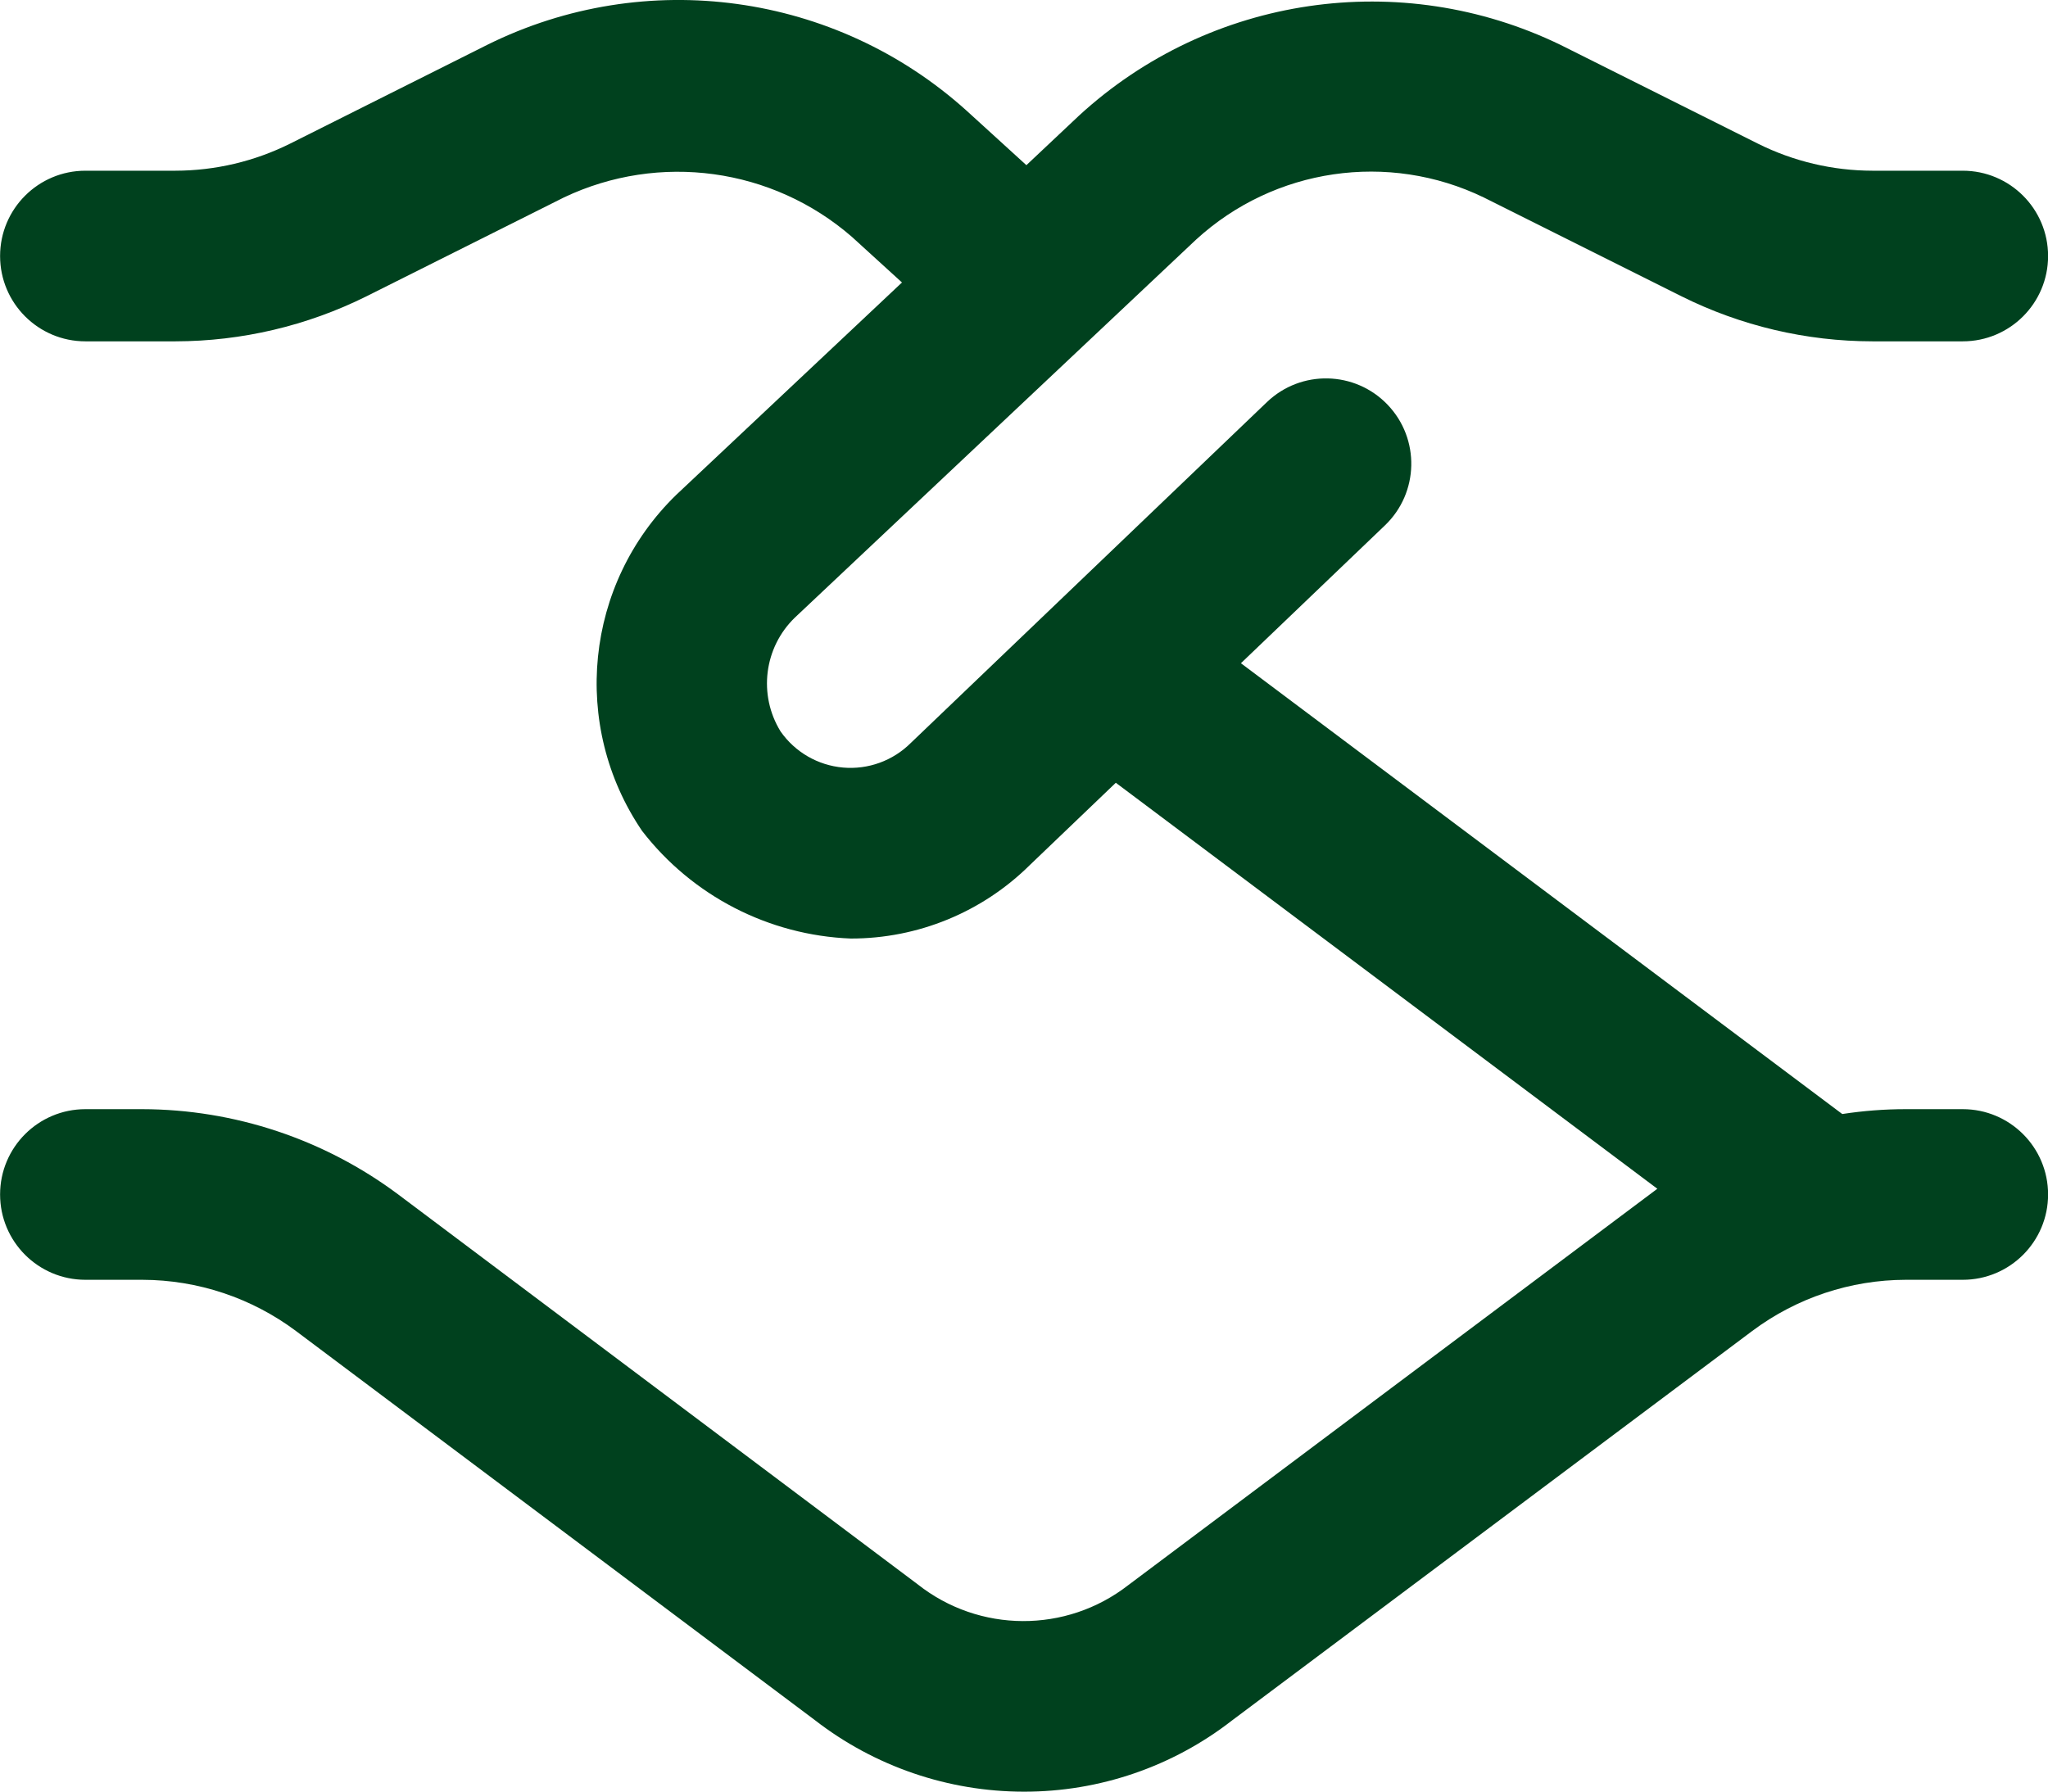
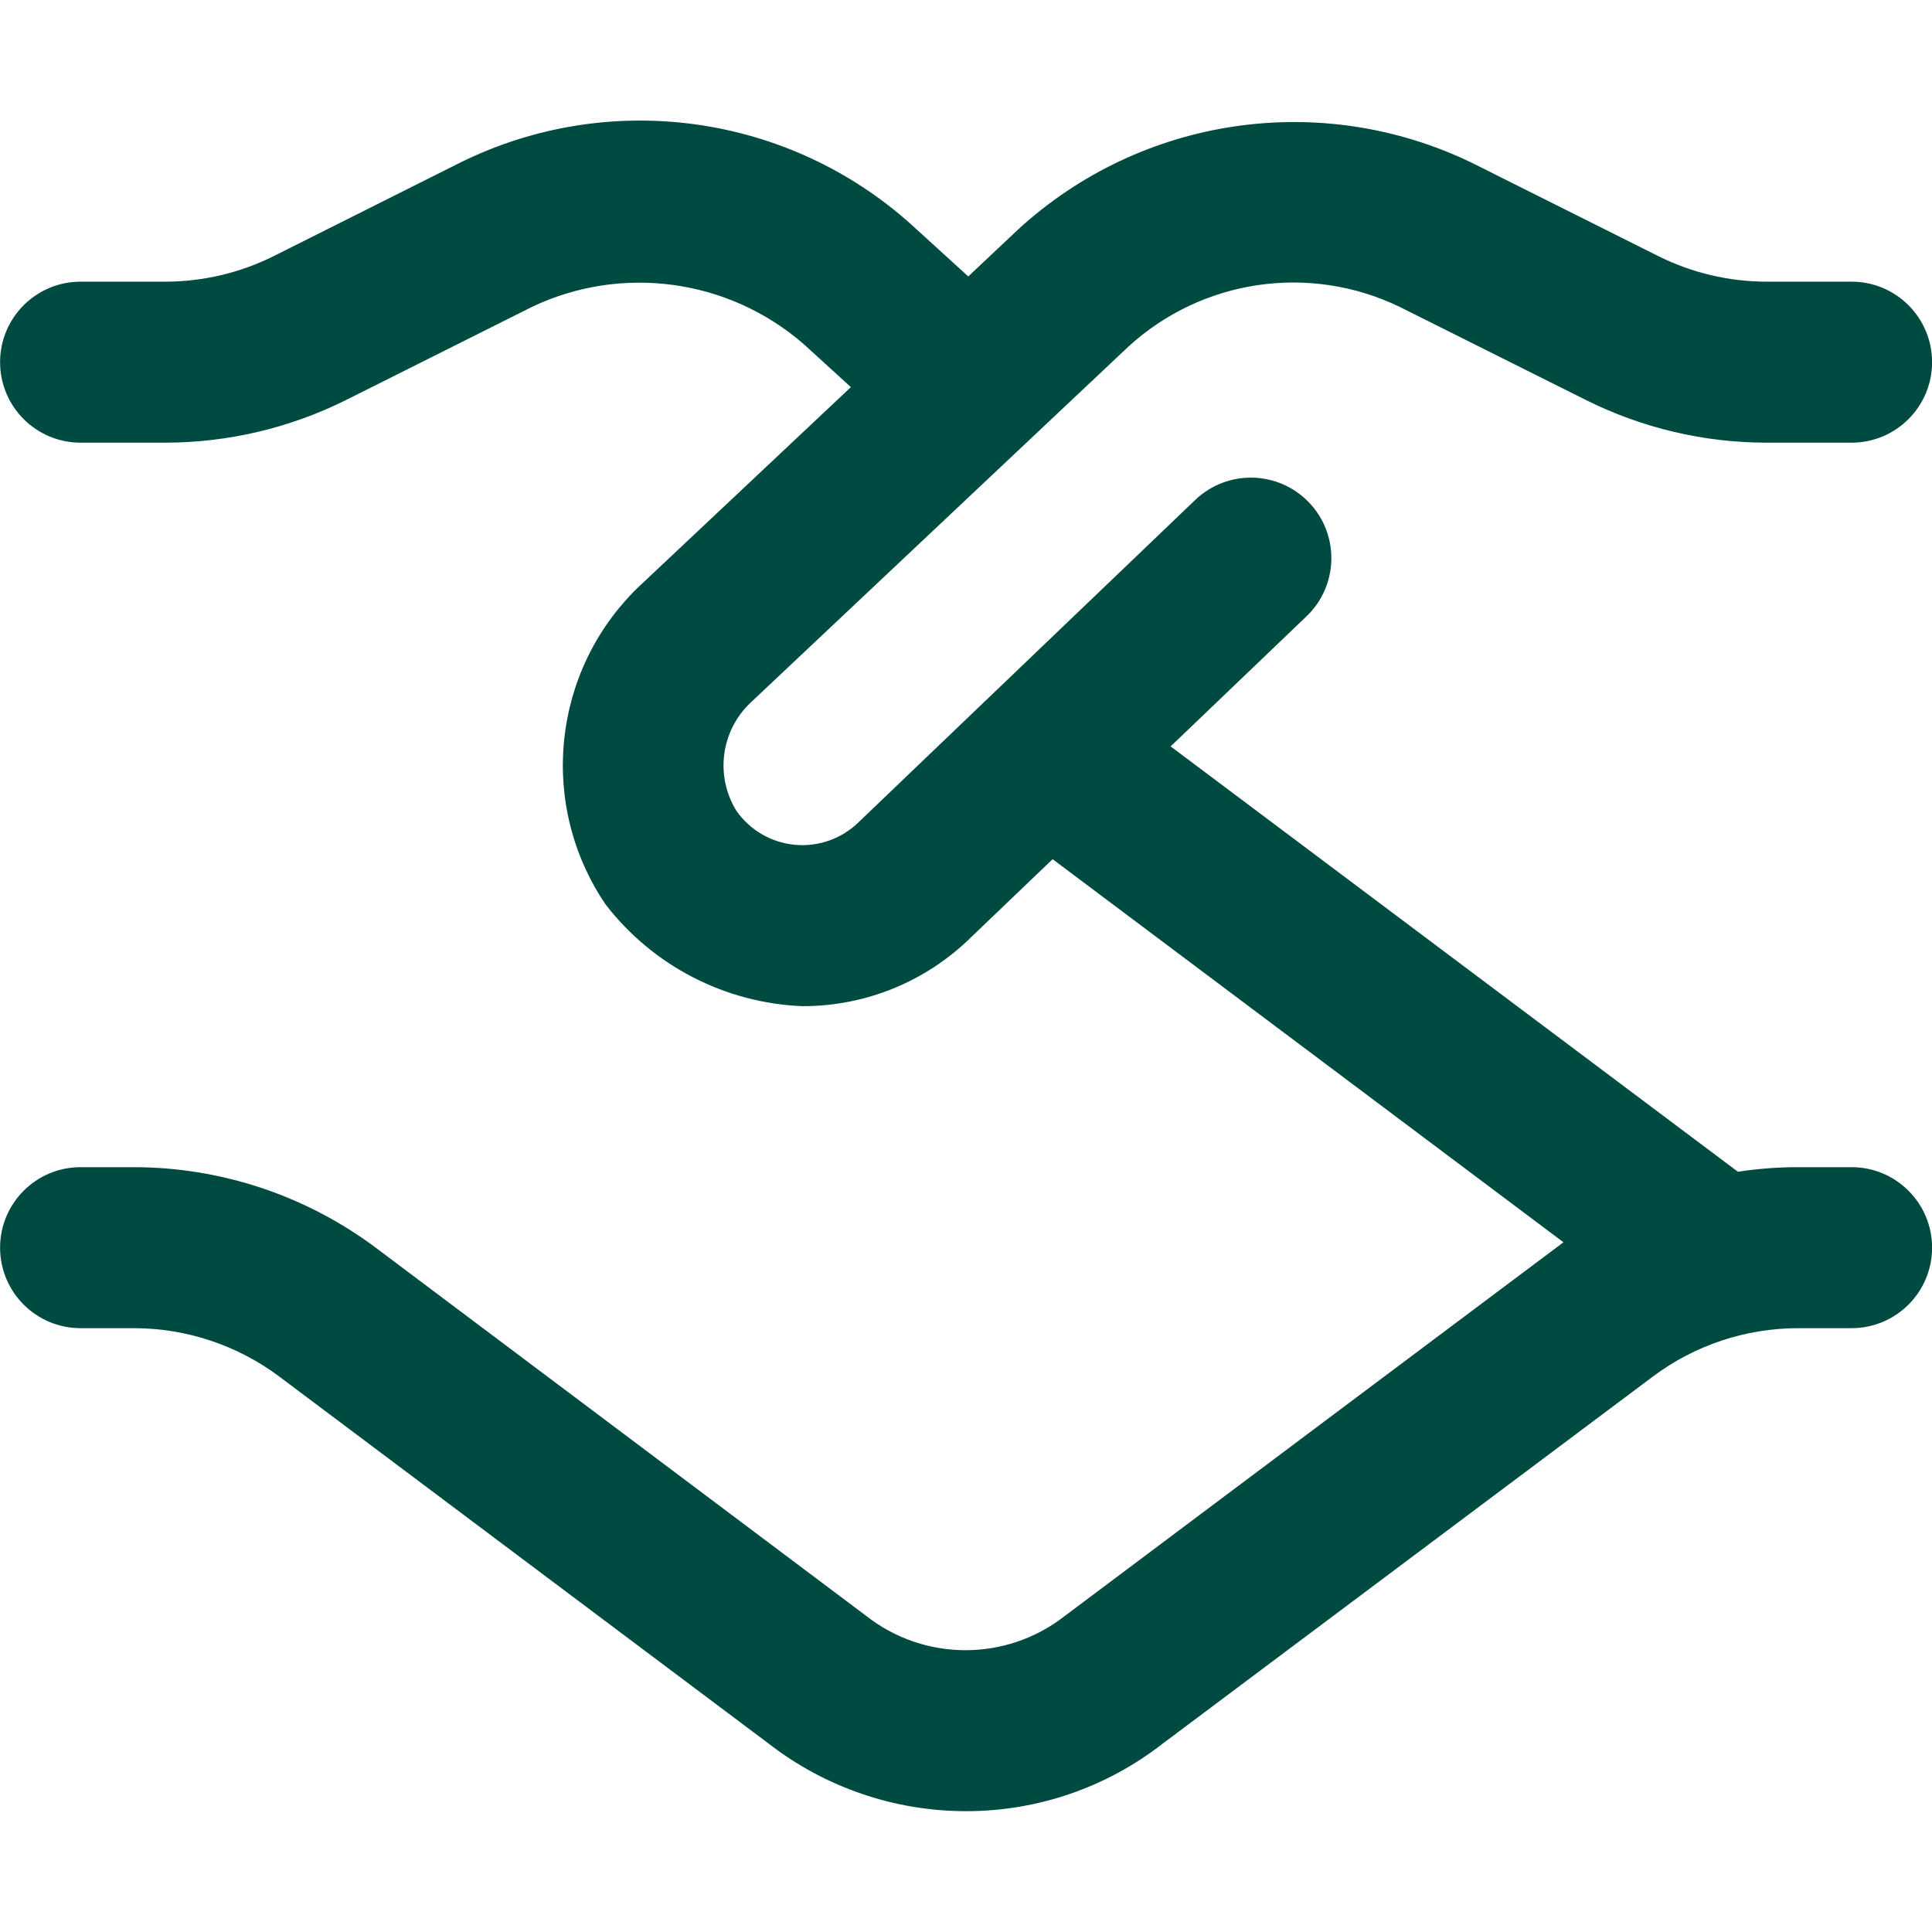
- <svg xmlns="http://www.w3.org/2000/svg" width="24" height="21.003" viewBox="0 0 24 21.003">
-   <g id="Parceiros" transform="translate(0 0)">
-     <path id="handshake" d="M23,15h-.667a4.889,4.889,0,0,0-.745.057L14.541,9.773l1.688-1.616a1,1,0,0,0-1.383-1.445l-4.173,3.995a1,1,0,0,1-1.527-.135,1.074,1.074,0,0,1,.168-1.334l4.7-4.429a3.034,3.034,0,0,1,3.374-.495l2.316,1.158A5.026,5.026,0,0,0,21.942,6H23a1,1,0,1,0,0-2H21.942A3.018,3.018,0,0,1,20.6,3.683L18.286,2.525a5.07,5.07,0,0,0-5.641.828l-.618.582-.7-.638a5.041,5.041,0,0,0-5.617-.773L3.4,3.682A3.026,3.026,0,0,1,2.054,4H1A1,1,0,1,0,1,6H2.056a5.047,5.047,0,0,0,2.236-.527L6.608,4.313a3.11,3.11,0,0,1,3.374.462l.587.535L7.923,7.8a3.08,3.08,0,0,0-.4,3.938A3.253,3.253,0,0,0,9.969,13a2.976,2.976,0,0,0,2.1-.863l1.006-.963,6.346,4.759c-.031.022-6.2,4.646-6.2,4.646a2,2,0,0,1-2.47-.011L4.666,16a5.028,5.028,0,0,0-3-1H1a1,1,0,0,0,0,2h.667a3.018,3.018,0,0,1,1.8.6l6.077,4.558A4,4,0,0,0,12,23a3.961,3.961,0,0,0,2.437-.835L20.533,17.6a3.013,3.013,0,0,1,1.8-.6H23a1,1,0,0,0,0-2Z" transform="translate(0.001 -1.999)" fill="#00411e" />
+ <svg xmlns="http://www.w3.org/2000/svg" width="24" height="24" viewBox="0 0 24 24">
+   <g id="Grupo_1334" data-name="Grupo 1334" transform="translate(-24 -12)">
+     <rect id="Retângulo_1532" data-name="Retângulo 1532" width="24" height="24" transform="translate(24 12)" fill="none" opacity="0.995" />
+     <g id="Parceiros" transform="translate(24 13.498)">
+       <path id="handshake" d="M23,15h-.667a4.889,4.889,0,0,0-.745.057L14.541,9.773l1.688-1.616a1,1,0,0,0-1.383-1.445l-4.173,3.995a1,1,0,0,1-1.527-.135,1.074,1.074,0,0,1,.168-1.334l4.7-4.429a3.034,3.034,0,0,1,3.374-.495l2.316,1.158A5.026,5.026,0,0,0,21.942,6H23a1,1,0,1,0,0-2H21.942A3.018,3.018,0,0,1,20.6,3.683L18.286,2.525a5.07,5.07,0,0,0-5.641.828l-.618.582-.7-.638a5.041,5.041,0,0,0-5.617-.773L3.4,3.682A3.026,3.026,0,0,1,2.054,4H1A1,1,0,1,0,1,6H2.056a5.047,5.047,0,0,0,2.236-.527L6.608,4.313a3.11,3.11,0,0,1,3.374.462l.587.535L7.923,7.8a3.08,3.08,0,0,0-.4,3.938A3.253,3.253,0,0,0,9.969,13a2.976,2.976,0,0,0,2.1-.863l1.006-.963,6.346,4.759c-.031.022-6.2,4.646-6.2,4.646a2,2,0,0,1-2.47-.011L4.666,16a5.028,5.028,0,0,0-3-1H1a1,1,0,0,0,0,2h.667a3.018,3.018,0,0,1,1.8.6l6.077,4.558A4,4,0,0,0,12,23a3.961,3.961,0,0,0,2.437-.835L20.533,17.6a3.013,3.013,0,0,1,1.8-.6H23a1,1,0,0,0,0-2Z" transform="translate(0.001 -1.999)" fill="#004b41" />
+     </g>
  </g>
</svg>
